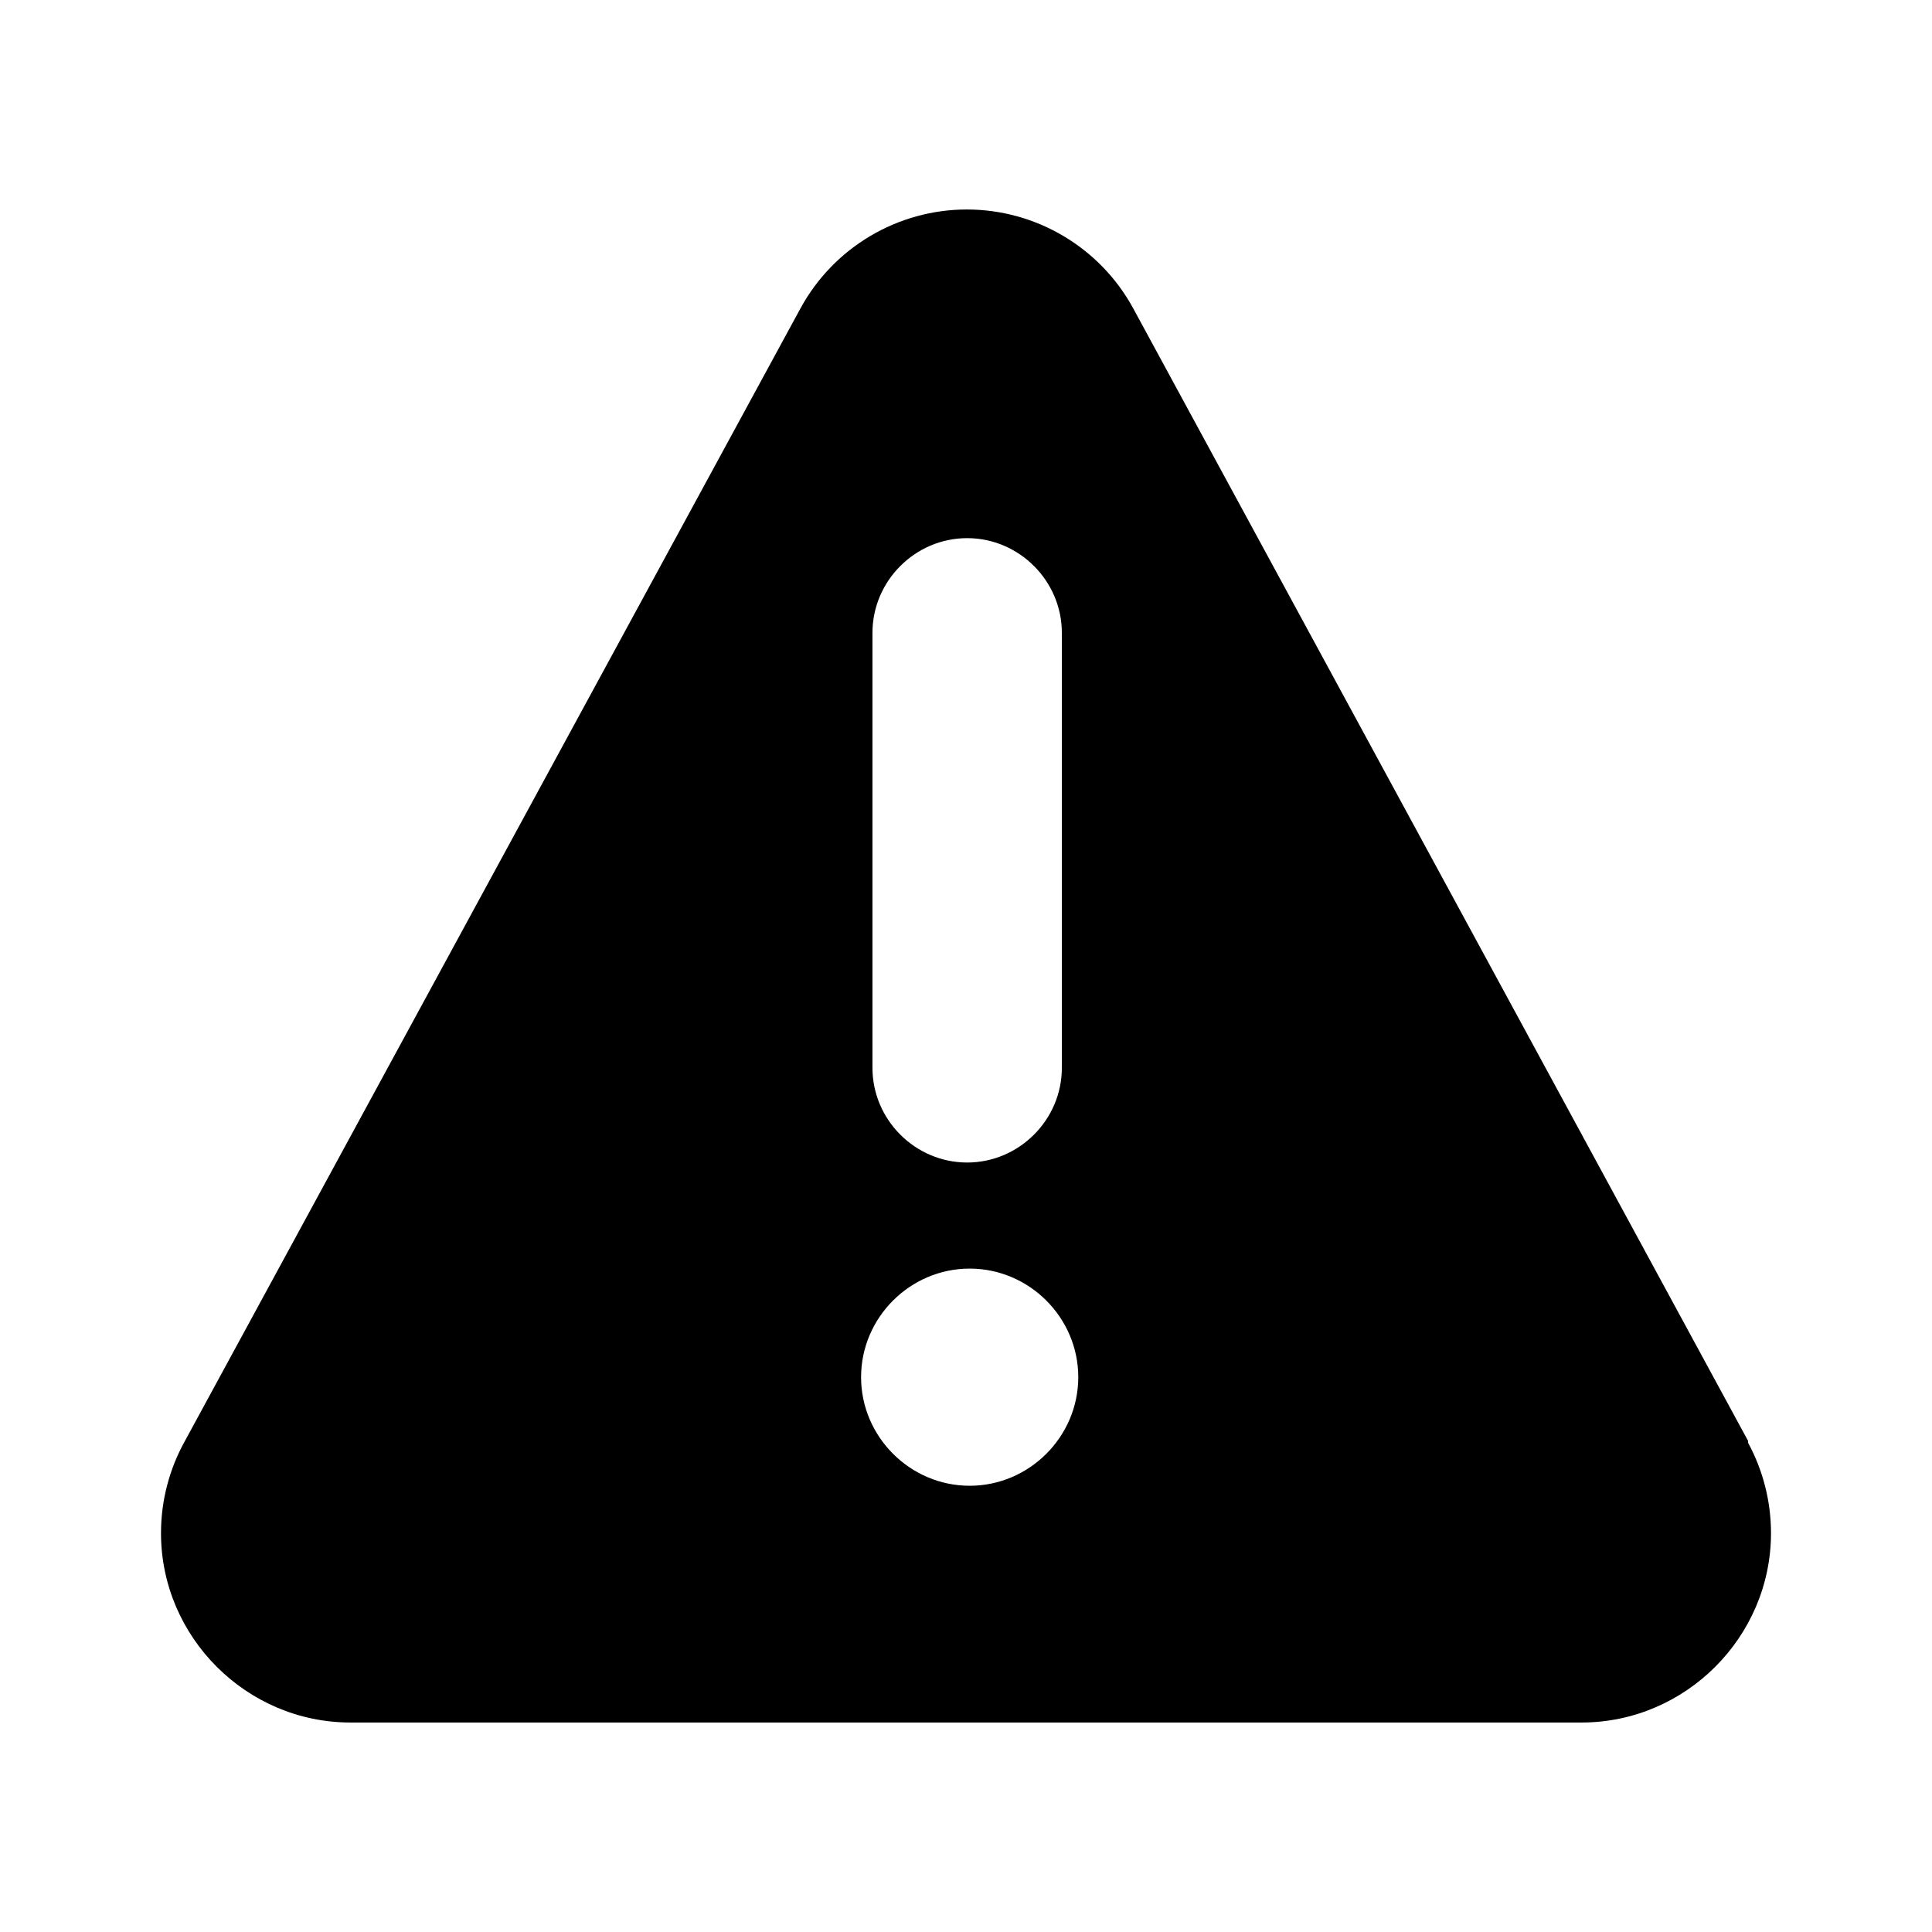
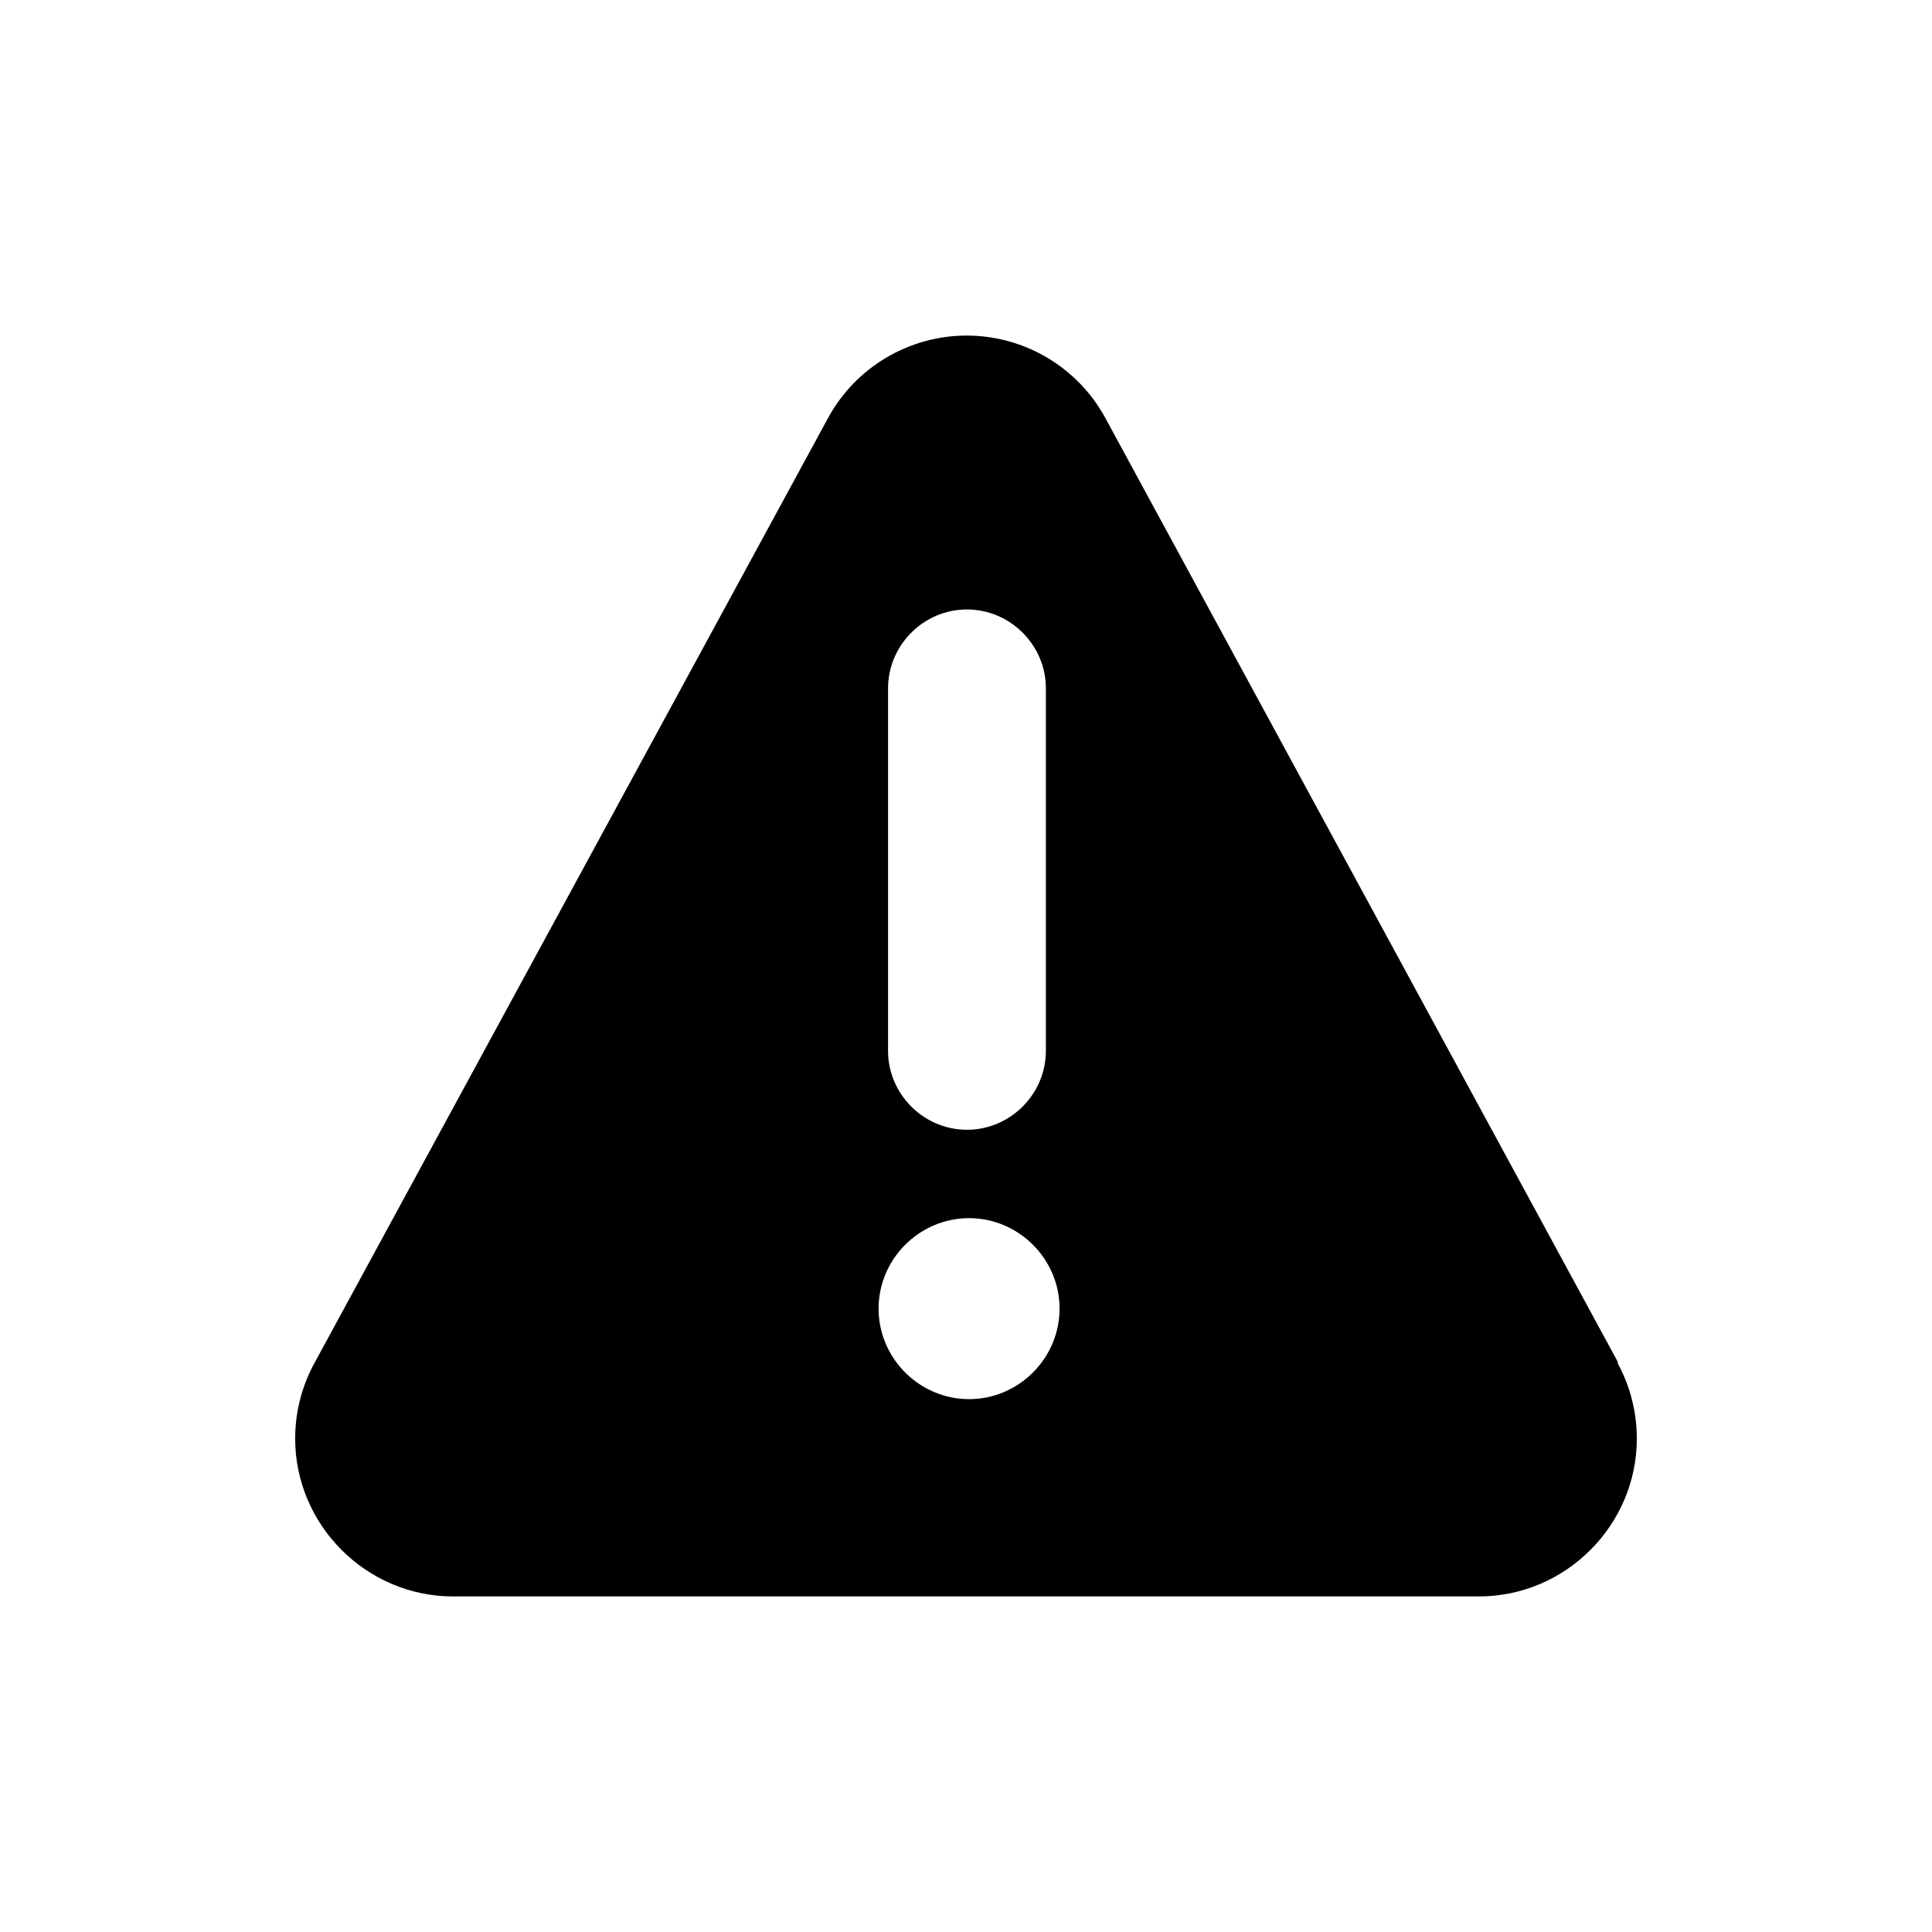
<svg xmlns="http://www.w3.org/2000/svg" width="100%" height="100%" viewBox="0 0 72 72" version="1.1" xml:space="preserve" style="fill-rule:evenodd;clip-rule:evenodd;stroke-linejoin:round;stroke-miterlimit:2;">
  <rect id="task_failed" x="0" y="-0" width="72" height="72" style="fill:none;" />
-   <path d="M65.147,53.7L42.231,11.491C40.997,9.224 38.613,7.807 36.031,7.807C33.449,7.807 31.066,9.224 29.832,11.491L6.892,53.7C6.307,54.75 6,55.932 6,57.135C6,61.007 9.186,64.193 13.058,64.193C13.073,64.193 13.088,64.193 13.104,64.193L58.935,64.193C58.937,64.193 58.94,64.193 58.942,64.193C62.814,64.193 66,61.007 66,57.135C66,55.96 65.707,54.803 65.147,53.77L65.147,53.7ZM32.514,23.584C32.514,21.648 34.107,20.055 36.043,20.055C37.979,20.055 39.572,21.648 39.572,23.584L39.572,39.795C39.572,41.731 37.979,43.324 36.043,43.324C34.107,43.324 32.514,41.731 32.514,39.795L32.514,23.584ZM36.137,55.37C33.917,55.37 32.09,53.543 32.09,51.323C32.09,49.103 33.917,47.277 36.137,47.277C38.357,47.277 40.184,49.103 40.184,51.323C40.184,53.543 38.357,55.37 36.137,55.37Z" style="fill-rule:nonzero;" />
+   <path d="M60.289,50.75L41.192,15.576C40.164,13.686 38.177,12.506 36.026,12.506C33.875,12.506 31.888,13.686 30.86,15.576L11.744,50.75C11.256,51.625 11,52.61 11,53.612C11,56.839 13.655,59.494 16.882,59.494C16.894,59.494 16.907,59.494 16.92,59.494L55.113,59.494C55.115,59.494 55.116,59.494 55.118,59.494C58.345,59.494 61,56.839 61,53.612C61,52.633 60.756,51.669 60.289,50.808L60.289,50.75ZM33.095,25.654C33.095,24.04 34.422,22.713 36.036,22.713C37.649,22.713 38.977,24.04 38.977,25.654L38.977,39.162C38.977,40.776 37.649,42.103 36.036,42.103C34.422,42.103 33.095,40.776 33.095,39.162L33.095,25.654ZM36.114,52.142C34.264,52.142 32.742,50.619 32.742,48.769C32.742,46.919 34.264,45.397 36.114,45.397C37.964,45.397 39.487,46.919 39.487,48.769C39.487,50.619 37.964,52.142 36.114,52.142Z" style="fill-rule:nonzero;" />
</svg>
